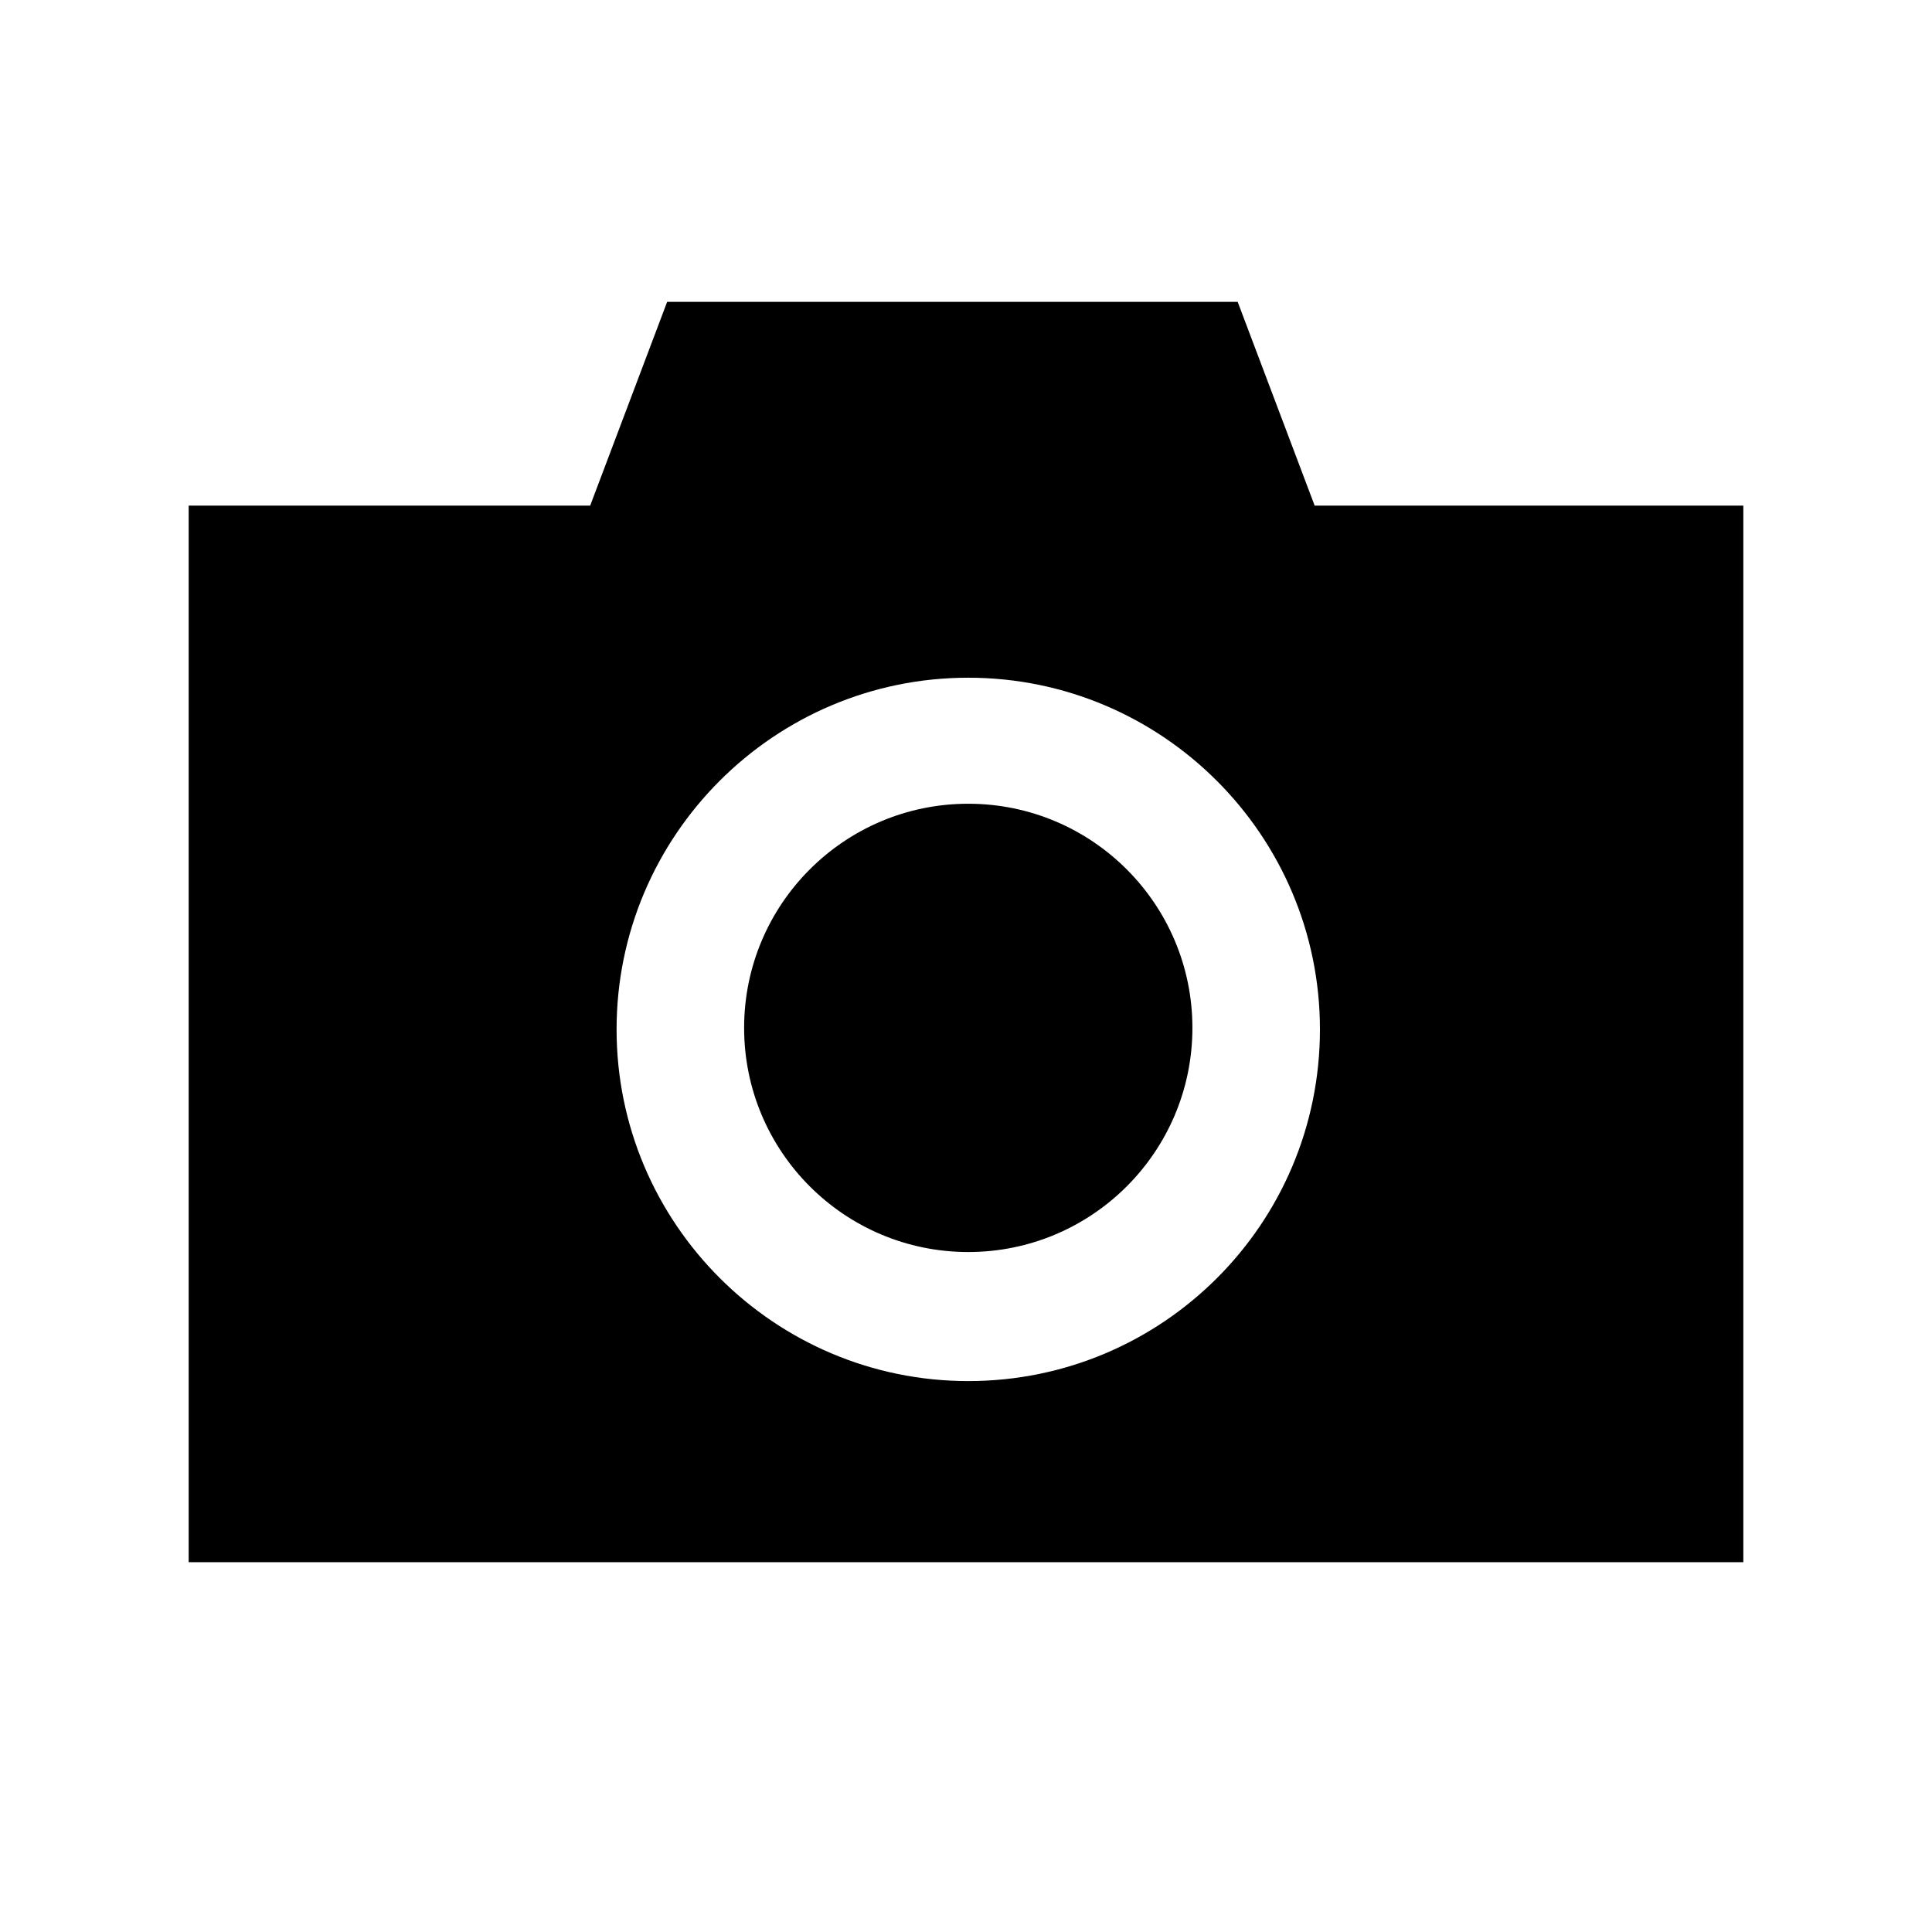
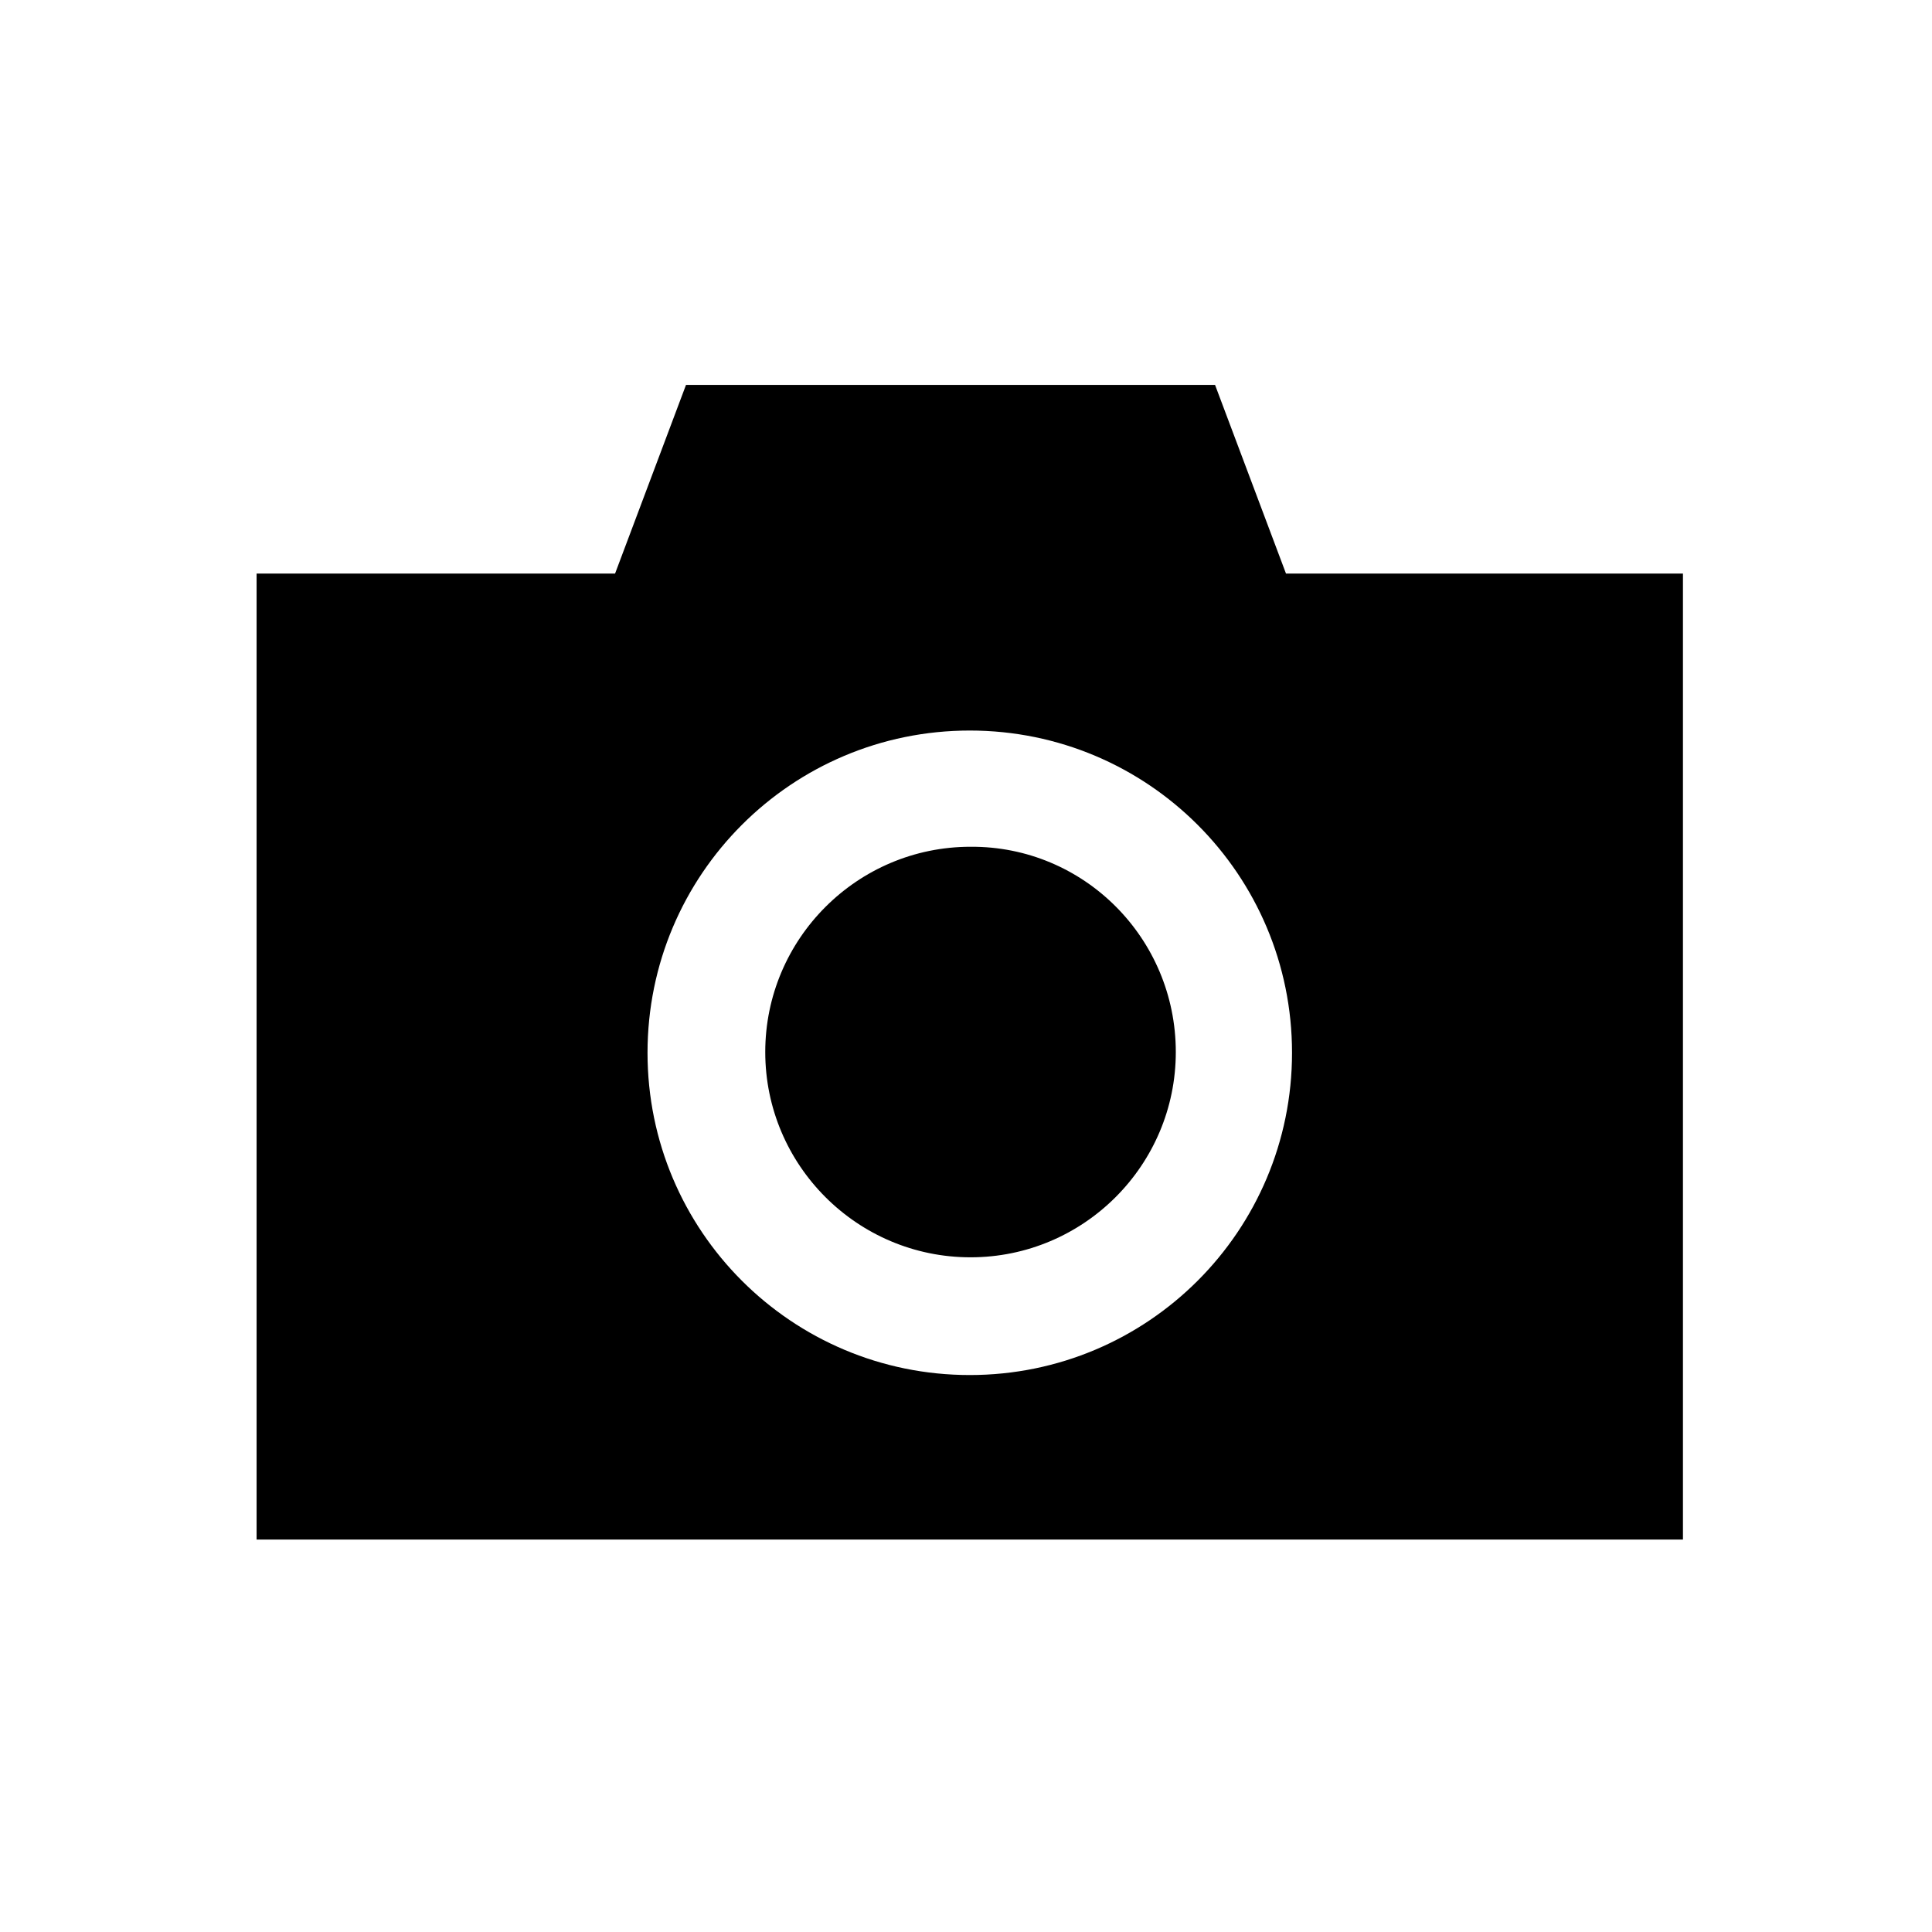
<svg xmlns="http://www.w3.org/2000/svg" viewBox="0 0 256 256">
-   <path fill="currentColor" d="M174.2 67L164 40H88.4L78.2 67H25v140h206V67H174.2zM128.3 183c-25.7 0-46.6-20.9-46.6-46.6 0-25.7 20.9-46.6 46.6-46.6s46.6 20.9 46.6 46.6C174.9 162.2 154 183 128.3 183zM158 136.2c0 16.4-13.3 29.7-29.7 29.7s-29.7-13.3-29.7-29.7c0-16.4 13.3-29.7 29.7-29.7S158 119.8 158 136.2z" />
+   <path fill="currentColor" d="M170.4,76L161,51H90.9l-9.4,25H34v128h189V76H170.4z M128.5,182.2c-23.6,0-42.7-19.1-42.7-42.7c0-23.6,19.1-42.7,42.7-42.7 s42.7,19.1,42.7,42.7C171.2,163.1,152.1,182.2,128.5,182.2z M155.8,139.4c0,15-12.2,27.2-27.2,27.2c-15,0-27.2-12.2-27.2-27.2 c0-15,12.2-27.2,27.2-27.2C143.6,112.1,155.8,124.3,155.8,139.4z" />
</svg>
